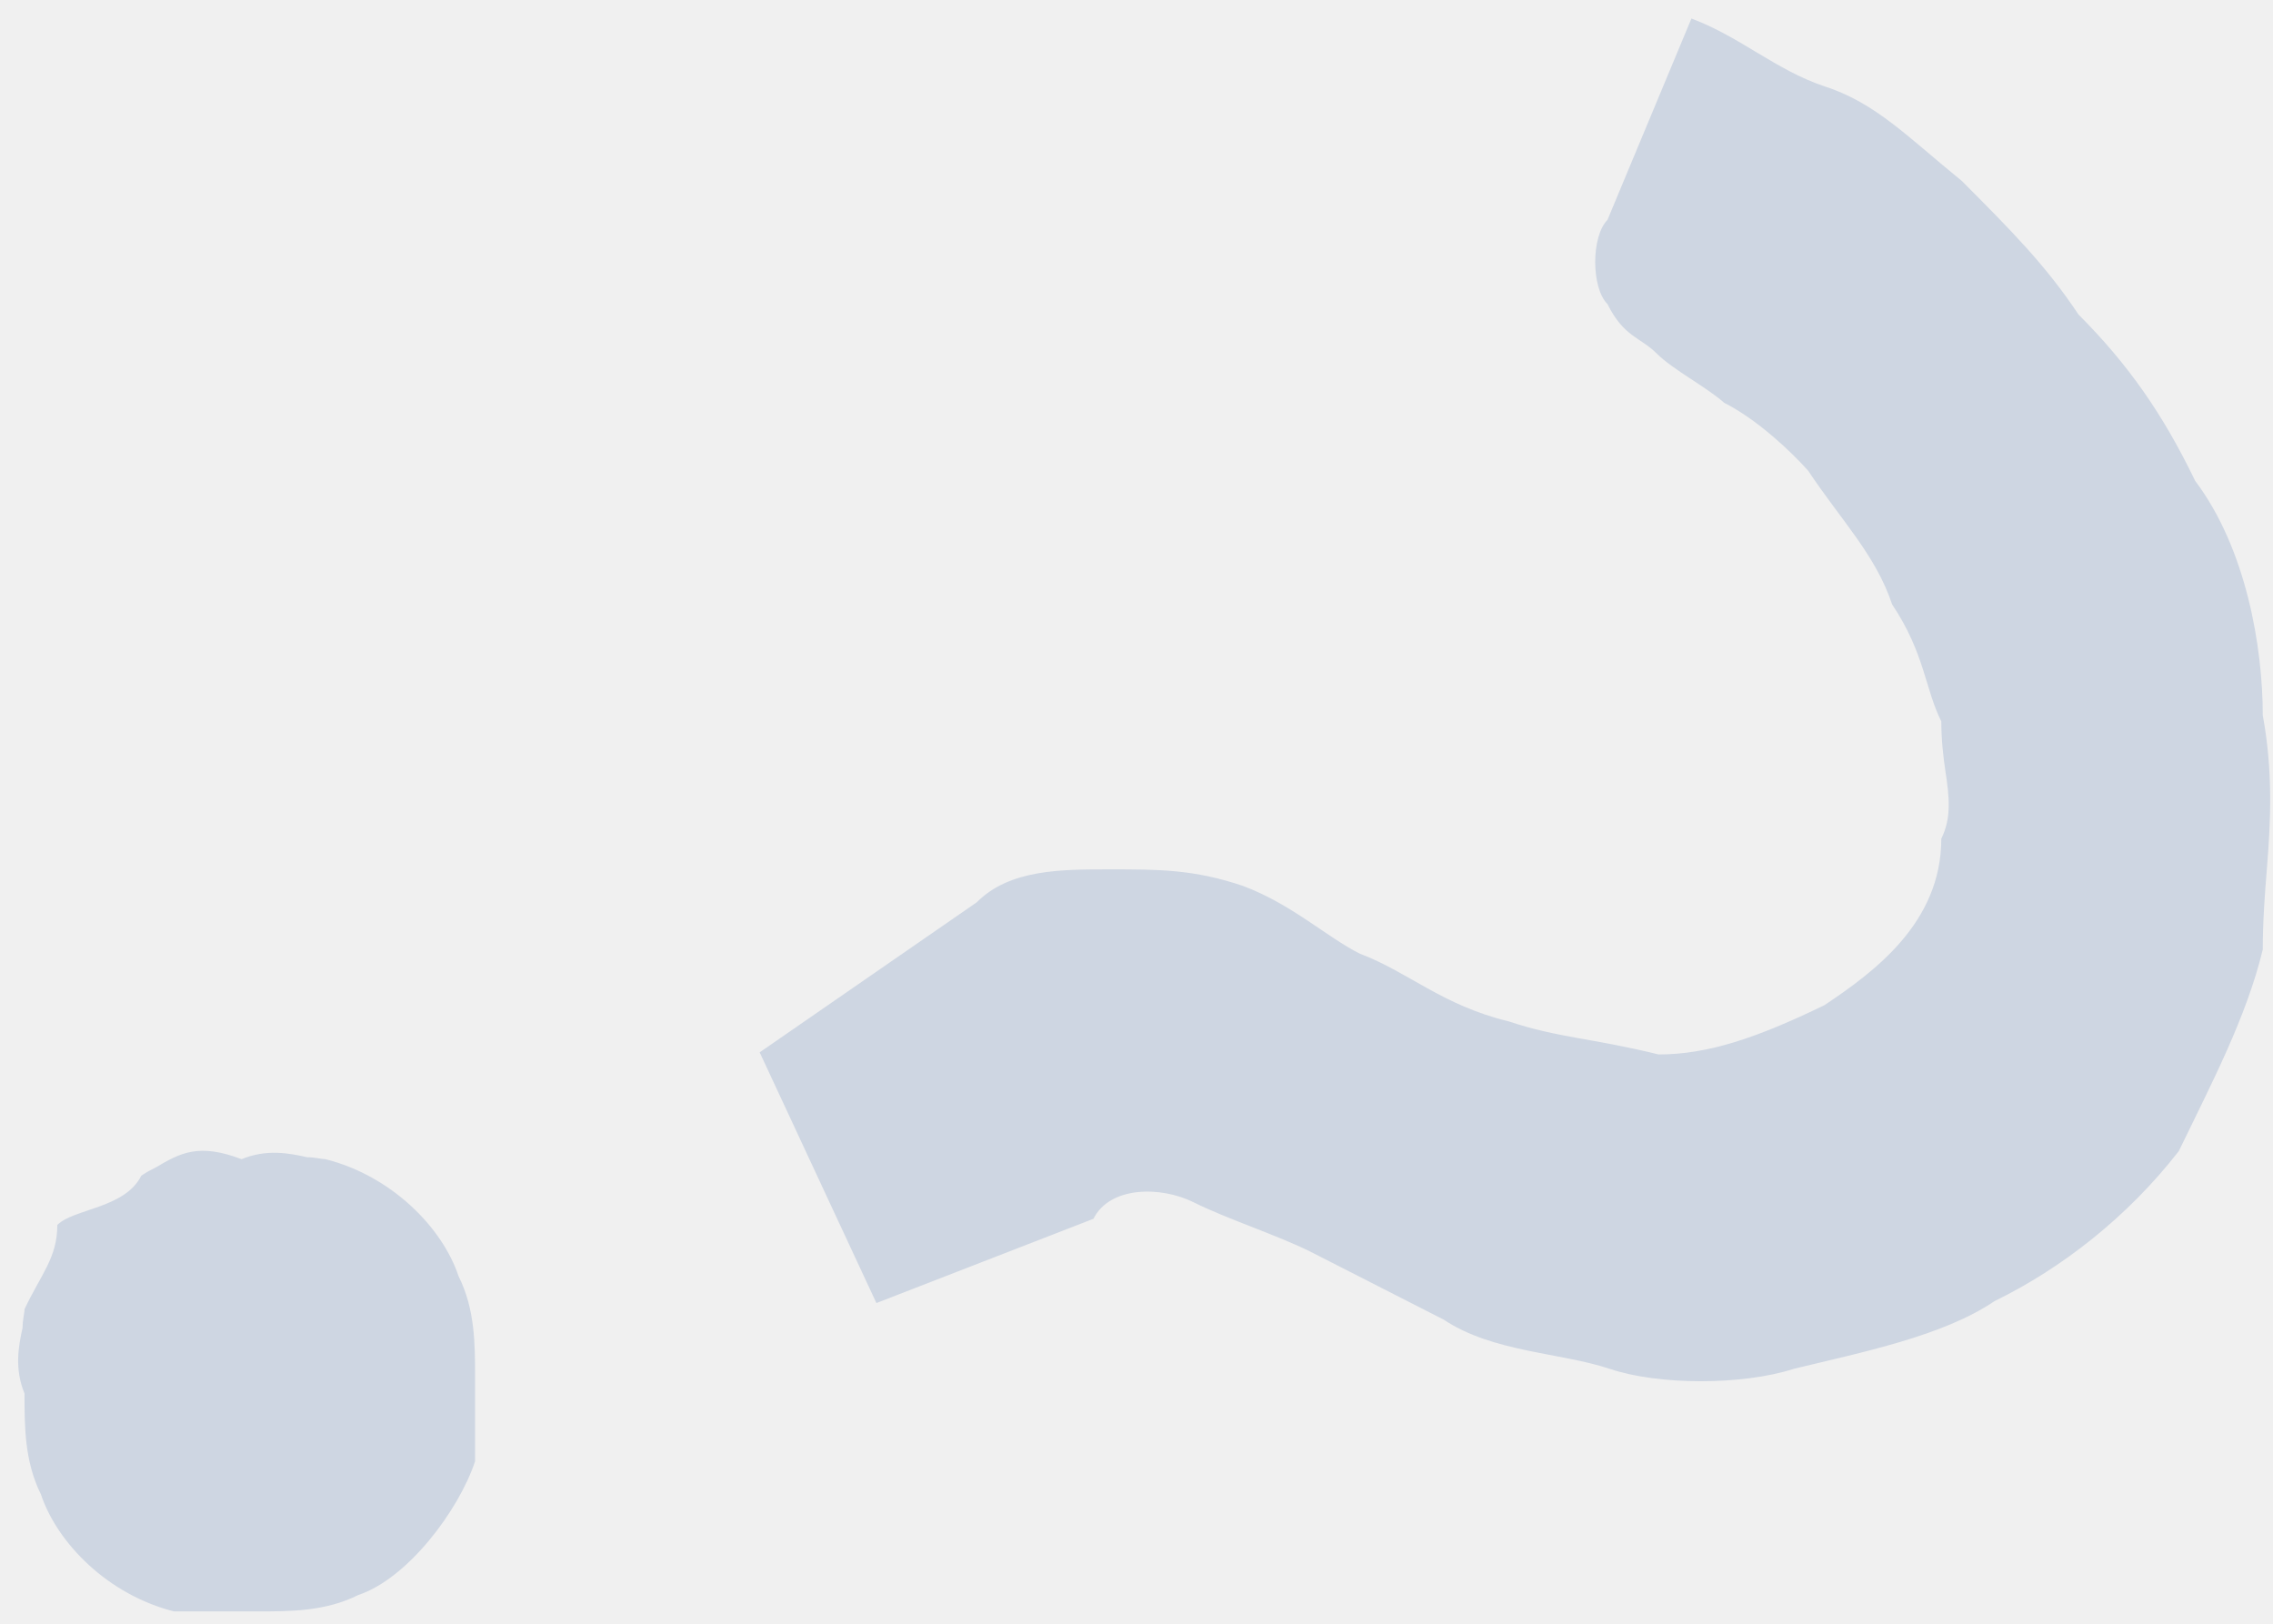
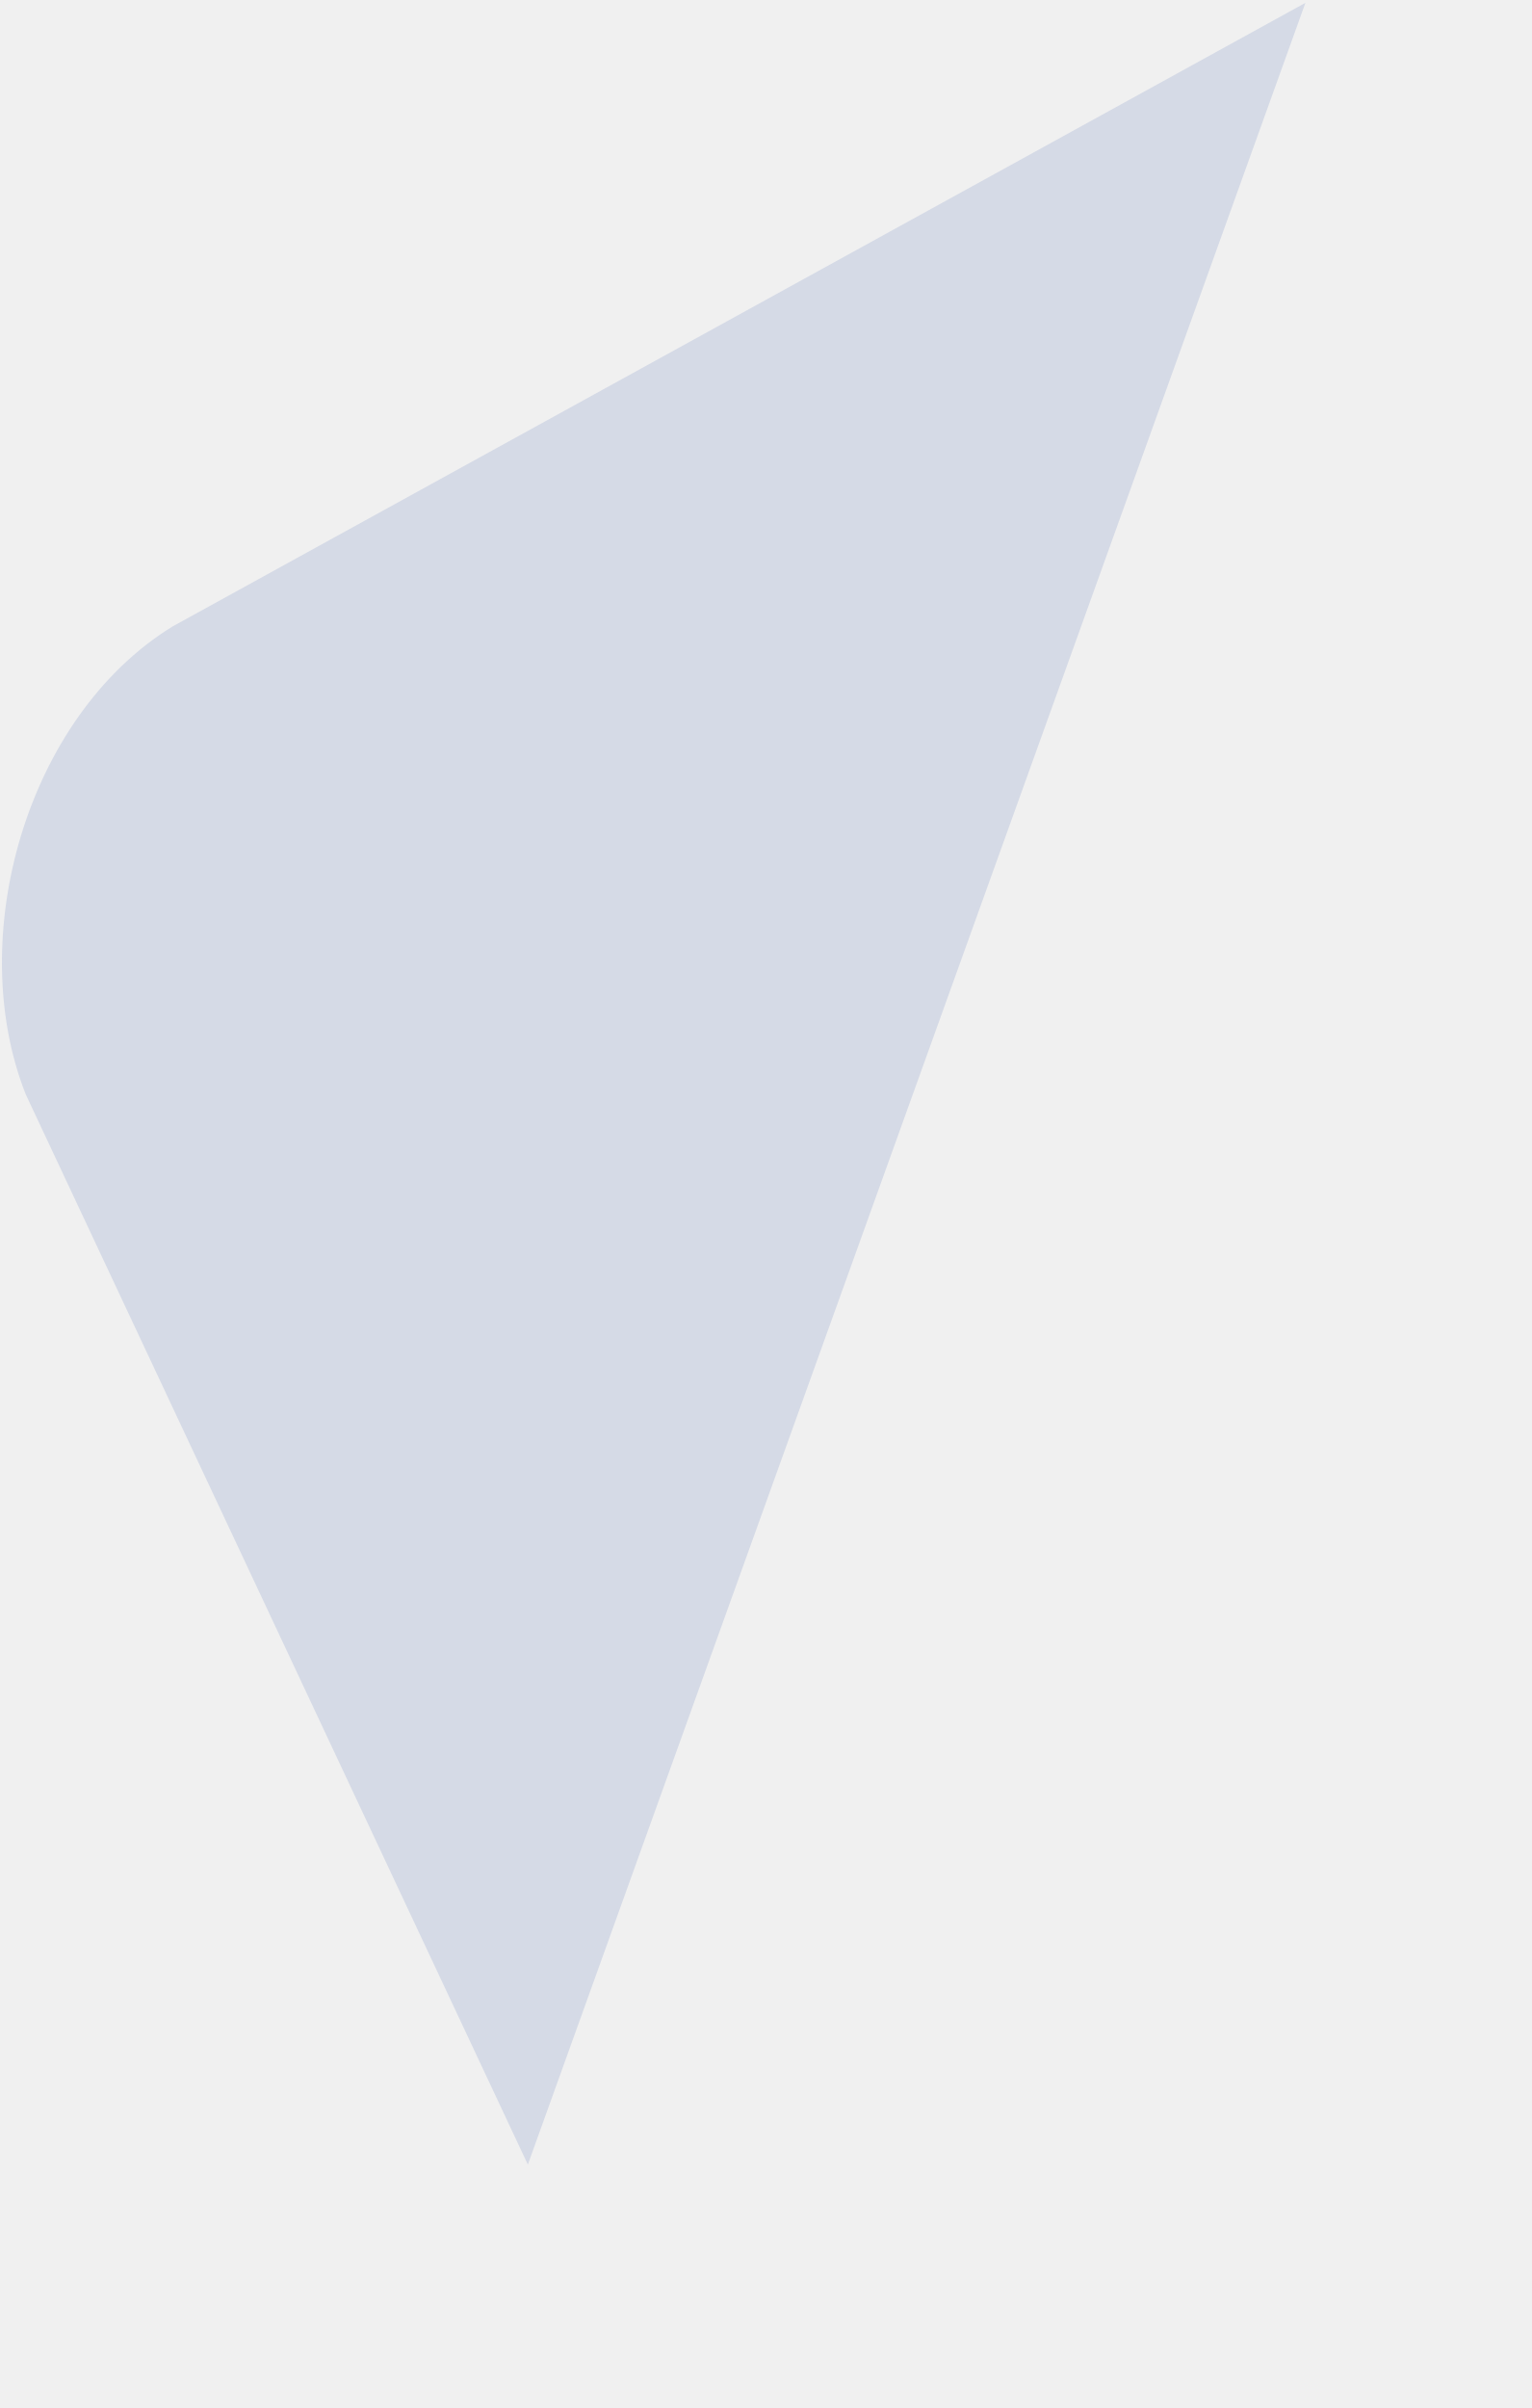
- <svg xmlns="http://www.w3.org/2000/svg" version="1.1" width="14px" height="10px">
+ <svg xmlns="http://www.w3.org/2000/svg" version="1.1" width="7px" height="11px">
  <defs>
    <pattern id="BGPattern" patternUnits="userSpaceOnUse" alignment="0 0" imageRepeat="None" />
-     <mask fill="white" id="Clip101">
-       <path d="M 12.083 1.114  C 11.755 0.848  11.553 0.633  11.238 0.532  C 10.935 0.43  10.721 0.228  10.418 0.114  L 9.901 1.354  C 9.8 1.456  9.8 1.772  9.901 1.873  C 10.002 2.076  10.103 2.076  10.204 2.177  C 10.305 2.278  10.506 2.38  10.62 2.481  C 10.822 2.582  11.036 2.785  11.137 2.899  C 11.339 3.203  11.553 3.418  11.654 3.722  C 11.856 4.025  11.856 4.241  11.957 4.443  C 11.957 4.557  11.969 4.658  11.982 4.747  C 12.007 4.911  12.02 5.038  11.957 5.165  C 11.957 5.684  11.541 5.987  11.238 6.19  C 10.822 6.392  10.519 6.494  10.216 6.494  C 9.8 6.392  9.598 6.392  9.295 6.291  C 8.879 6.19  8.677 5.987  8.375 5.873  C 8.173 5.772  7.959 5.57  7.656 5.456  C 7.353 5.354  7.139 5.354  6.836 5.354  C 6.533 5.354  6.218 5.354  6.016 5.557  L 4.679 6.481  L 5.398 8.025  L 6.735 7.506  C 6.836 7.304  7.151 7.304  7.353 7.405  C 7.555 7.506  7.87 7.608  8.072 7.709  L 8.892 8.127  C 9.195 8.329  9.611 8.329  9.914 8.43  C 10.216 8.532  10.733 8.532  11.049 8.43  C 11.465 8.329  11.969 8.228  12.285 8.013  C 12.701 7.81  13.105 7.494  13.42 7.089  C 13.622 6.671  13.836 6.266  13.937 5.848  C 13.937 5.671  13.95 5.506  13.962 5.354  C 13.987 5.051  14 4.747  13.937 4.405  C 13.937 3.987  13.836 3.38  13.521 2.962  C 13.319 2.544  13.105 2.241  12.802 1.937  C 12.6 1.633  12.386 1.418  12.083 1.114  Z M 1.488 7.139  C 1.223 7.038  1.11 7.101  0.959 7.19  C 0.933 7.203  0.908 7.215  0.87 7.241  C 0.769 7.443  0.454 7.443  0.353 7.544  C 0.353 7.747  0.252 7.848  0.151 8.063  C 0.151 8.089  0.139 8.127  0.139 8.177  C 0.114 8.291  0.088 8.43  0.151 8.582  C 0.151 8.785  0.151 9  0.252 9.203  C 0.353 9.506  0.668 9.823  1.072 9.924  L 1.589 9.924  C 1.791 9.924  2.005 9.924  2.207 9.823  C 2.51 9.722  2.825 9.304  2.926 9  L 2.926 8.481  C 2.926 8.278  2.926 8.063  2.825 7.861  C 2.724 7.557  2.409 7.241  2.005 7.139  C 1.98 7.139  1.942 7.127  1.892 7.127  C 1.778 7.101  1.64 7.076  1.488 7.139  Z " fill-rule="evenodd" />
-     </mask>
  </defs>
-   <g transform="matrix(1 0 0 1 -228 -78 )">
-     <path d="M 12.083 1.114  C 11.755 0.848  11.553 0.633  11.238 0.532  C 10.935 0.43  10.721 0.228  10.418 0.114  L 9.901 1.354  C 9.8 1.456  9.8 1.772  9.901 1.873  C 10.002 2.076  10.103 2.076  10.204 2.177  C 10.305 2.278  10.506 2.38  10.62 2.481  C 10.822 2.582  11.036 2.785  11.137 2.899  C 11.339 3.203  11.553 3.418  11.654 3.722  C 11.856 4.025  11.856 4.241  11.957 4.443  C 11.957 4.557  11.969 4.658  11.982 4.747  C 12.007 4.911  12.02 5.038  11.957 5.165  C 11.957 5.684  11.541 5.987  11.238 6.19  C 10.822 6.392  10.519 6.494  10.216 6.494  C 9.8 6.392  9.598 6.392  9.295 6.291  C 8.879 6.19  8.677 5.987  8.375 5.873  C 8.173 5.772  7.959 5.57  7.656 5.456  C 7.353 5.354  7.139 5.354  6.836 5.354  C 6.533 5.354  6.218 5.354  6.016 5.557  L 4.679 6.481  L 5.398 8.025  L 6.735 7.506  C 6.836 7.304  7.151 7.304  7.353 7.405  C 7.555 7.506  7.87 7.608  8.072 7.709  L 8.892 8.127  C 9.195 8.329  9.611 8.329  9.914 8.43  C 10.216 8.532  10.733 8.532  11.049 8.43  C 11.465 8.329  11.969 8.228  12.285 8.013  C 12.701 7.81  13.105 7.494  13.42 7.089  C 13.622 6.671  13.836 6.266  13.937 5.848  C 13.937 5.671  13.95 5.506  13.962 5.354  C 13.987 5.051  14 4.747  13.937 4.405  C 13.937 3.987  13.836 3.38  13.521 2.962  C 13.319 2.544  13.105 2.241  12.802 1.937  C 12.6 1.633  12.386 1.418  12.083 1.114  Z M 1.488 7.139  C 1.223 7.038  1.11 7.101  0.959 7.19  C 0.933 7.203  0.908 7.215  0.87 7.241  C 0.769 7.443  0.454 7.443  0.353 7.544  C 0.353 7.747  0.252 7.848  0.151 8.063  C 0.151 8.089  0.139 8.127  0.139 8.177  C 0.114 8.291  0.088 8.43  0.151 8.582  C 0.151 8.785  0.151 9  0.252 9.203  C 0.353 9.506  0.668 9.823  1.072 9.924  L 1.589 9.924  C 1.791 9.924  2.005 9.924  2.207 9.823  C 2.51 9.722  2.825 9.304  2.926 9  L 2.926 8.481  C 2.926 8.278  2.926 8.063  2.825 7.861  C 2.724 7.557  2.409 7.241  2.005 7.139  C 1.98 7.139  1.942 7.127  1.892 7.127  C 1.778 7.101  1.64 7.076  1.488 7.139  Z " fill-rule="nonzero" fill="rgba(206, 214, 226, 1)" stroke="none" transform="matrix(1 0 0 1 228 78 )" class="fill" />
-     <path d="M 12.083 1.114  C 11.755 0.848  11.553 0.633  11.238 0.532  C 10.935 0.43  10.721 0.228  10.418 0.114  L 9.901 1.354  C 9.8 1.456  9.8 1.772  9.901 1.873  C 10.002 2.076  10.103 2.076  10.204 2.177  C 10.305 2.278  10.506 2.38  10.62 2.481  C 10.822 2.582  11.036 2.785  11.137 2.899  C 11.339 3.203  11.553 3.418  11.654 3.722  C 11.856 4.025  11.856 4.241  11.957 4.443  C 11.957 4.557  11.969 4.658  11.982 4.747  C 12.007 4.911  12.02 5.038  11.957 5.165  C 11.957 5.684  11.541 5.987  11.238 6.19  C 10.822 6.392  10.519 6.494  10.216 6.494  C 9.8 6.392  9.598 6.392  9.295 6.291  C 8.879 6.19  8.677 5.987  8.375 5.873  C 8.173 5.772  7.959 5.57  7.656 5.456  C 7.353 5.354  7.139 5.354  6.836 5.354  C 6.533 5.354  6.218 5.354  6.016 5.557  L 4.679 6.481  L 5.398 8.025  L 6.735 7.506  C 6.836 7.304  7.151 7.304  7.353 7.405  C 7.555 7.506  7.87 7.608  8.072 7.709  L 8.892 8.127  C 9.195 8.329  9.611 8.329  9.914 8.43  C 10.216 8.532  10.733 8.532  11.049 8.43  C 11.465 8.329  11.969 8.228  12.285 8.013  C 12.701 7.81  13.105 7.494  13.42 7.089  C 13.622 6.671  13.836 6.266  13.937 5.848  C 13.937 5.671  13.95 5.506  13.962 5.354  C 13.987 5.051  14 4.747  13.937 4.405  C 13.937 3.987  13.836 3.38  13.521 2.962  C 13.319 2.544  13.105 2.241  12.802 1.937  C 12.6 1.633  12.386 1.418  12.083 1.114  Z " stroke-width="0" stroke-dasharray="0" stroke="rgba(255, 255, 255, 0)" fill="none" transform="matrix(1 0 0 1 228 78 )" class="stroke" mask="url(#Clip101)" />
-     <path d="M 1.488 7.139  C 1.223 7.038  1.11 7.101  0.959 7.19  C 0.933 7.203  0.908 7.215  0.87 7.241  C 0.769 7.443  0.454 7.443  0.353 7.544  C 0.353 7.747  0.252 7.848  0.151 8.063  C 0.151 8.089  0.139 8.127  0.139 8.177  C 0.114 8.291  0.088 8.43  0.151 8.582  C 0.151 8.785  0.151 9  0.252 9.203  C 0.353 9.506  0.668 9.823  1.072 9.924  L 1.589 9.924  C 1.791 9.924  2.005 9.924  2.207 9.823  C 2.51 9.722  2.825 9.304  2.926 9  L 2.926 8.481  C 2.926 8.278  2.926 8.063  2.825 7.861  C 2.724 7.557  2.409 7.241  2.005 7.139  C 1.98 7.139  1.942 7.127  1.892 7.127  C 1.778 7.101  1.64 7.076  1.488 7.139  Z " stroke-width="0" stroke-dasharray="0" stroke="rgba(255, 255, 255, 0)" fill="none" transform="matrix(1 0 0 1 228 78 )" class="stroke" mask="url(#Clip101)" />
+   <g transform="matrix(1 0 0 1 -246 -80 )">
+     <path d="M 2.412 9.888  L 5.965 0.013  L 0.788 2.862  C 0.118 3.275  -0.165 4.287  0.118 5  L 2.412 9.888  Z " fill-rule="nonzero" fill="rgba(213, 218, 230, 1)" stroke="none" transform="matrix(1 0 0 1 246 80 )" class="fill" />
+     <path d="M 5.965 0.013  L 0.788 2.862  C 0.118 3.275  -0.165 4.287  0.118 5  L 2.412 9.888  " stroke-width="0" stroke-dasharray="0" stroke="rgba(255, 255, 255, 0)" fill="none" transform="matrix(1 0 0 1 246 80 )" class="stroke" />
  </g>
</svg>
